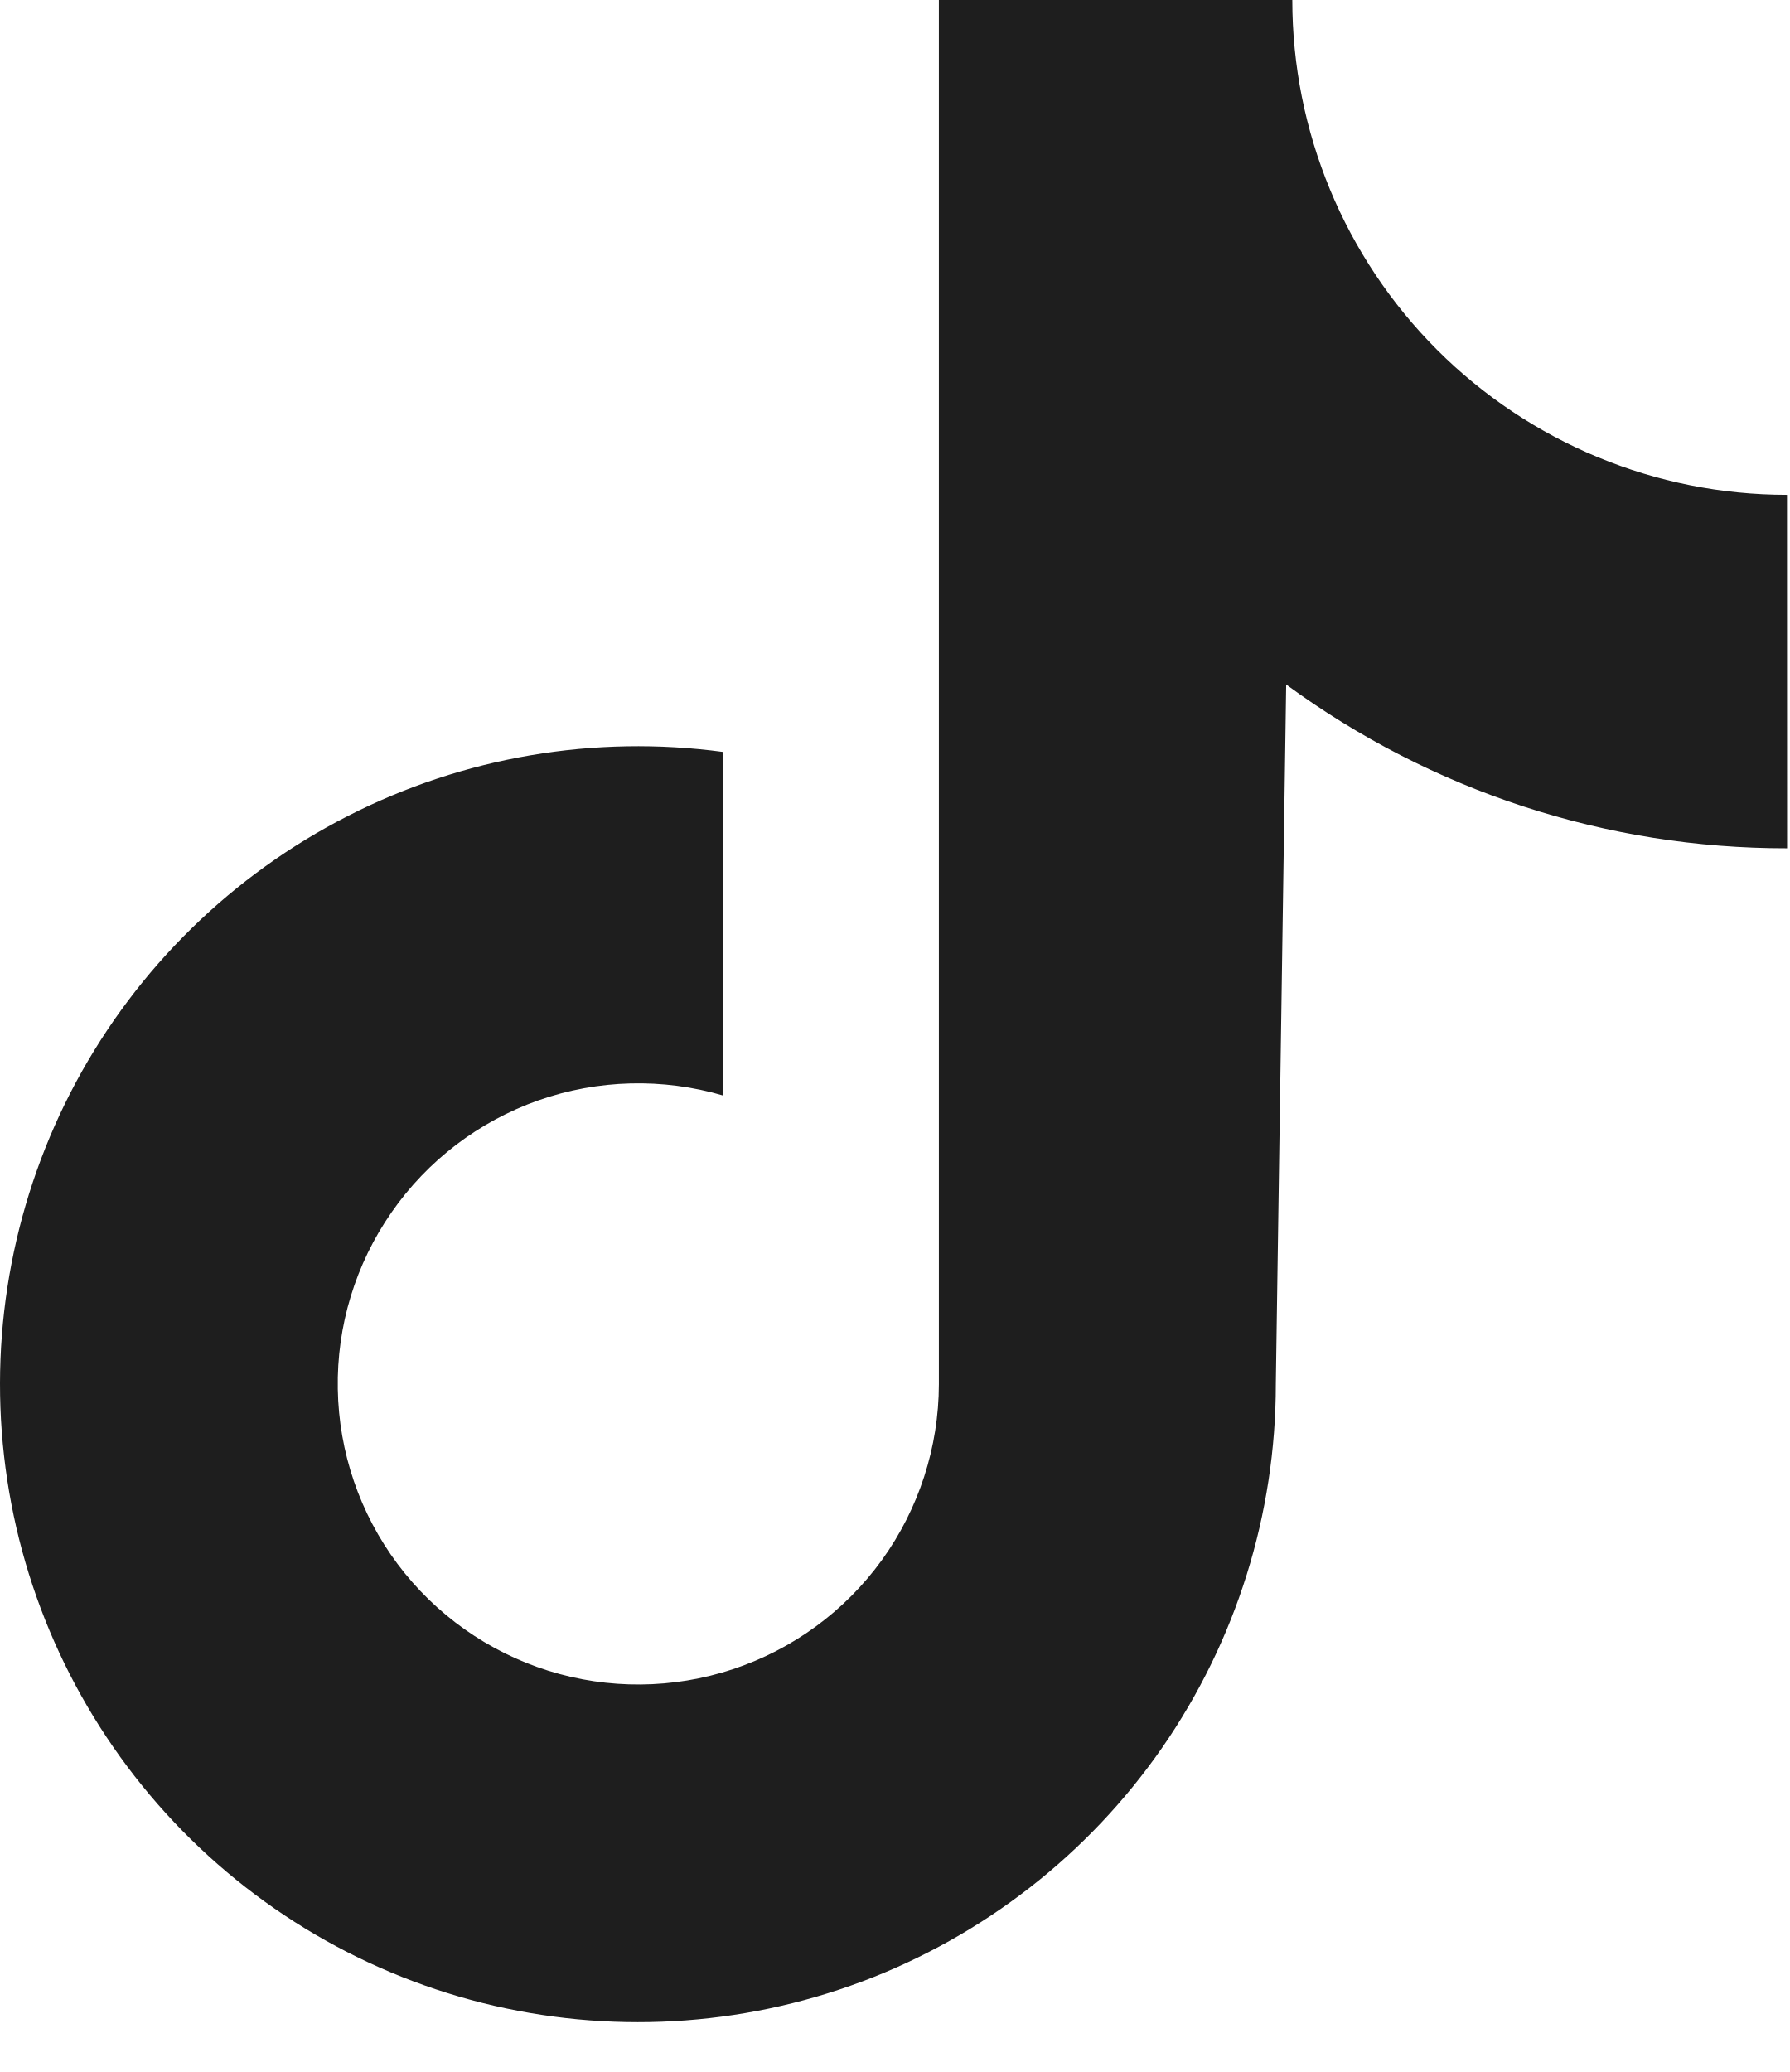
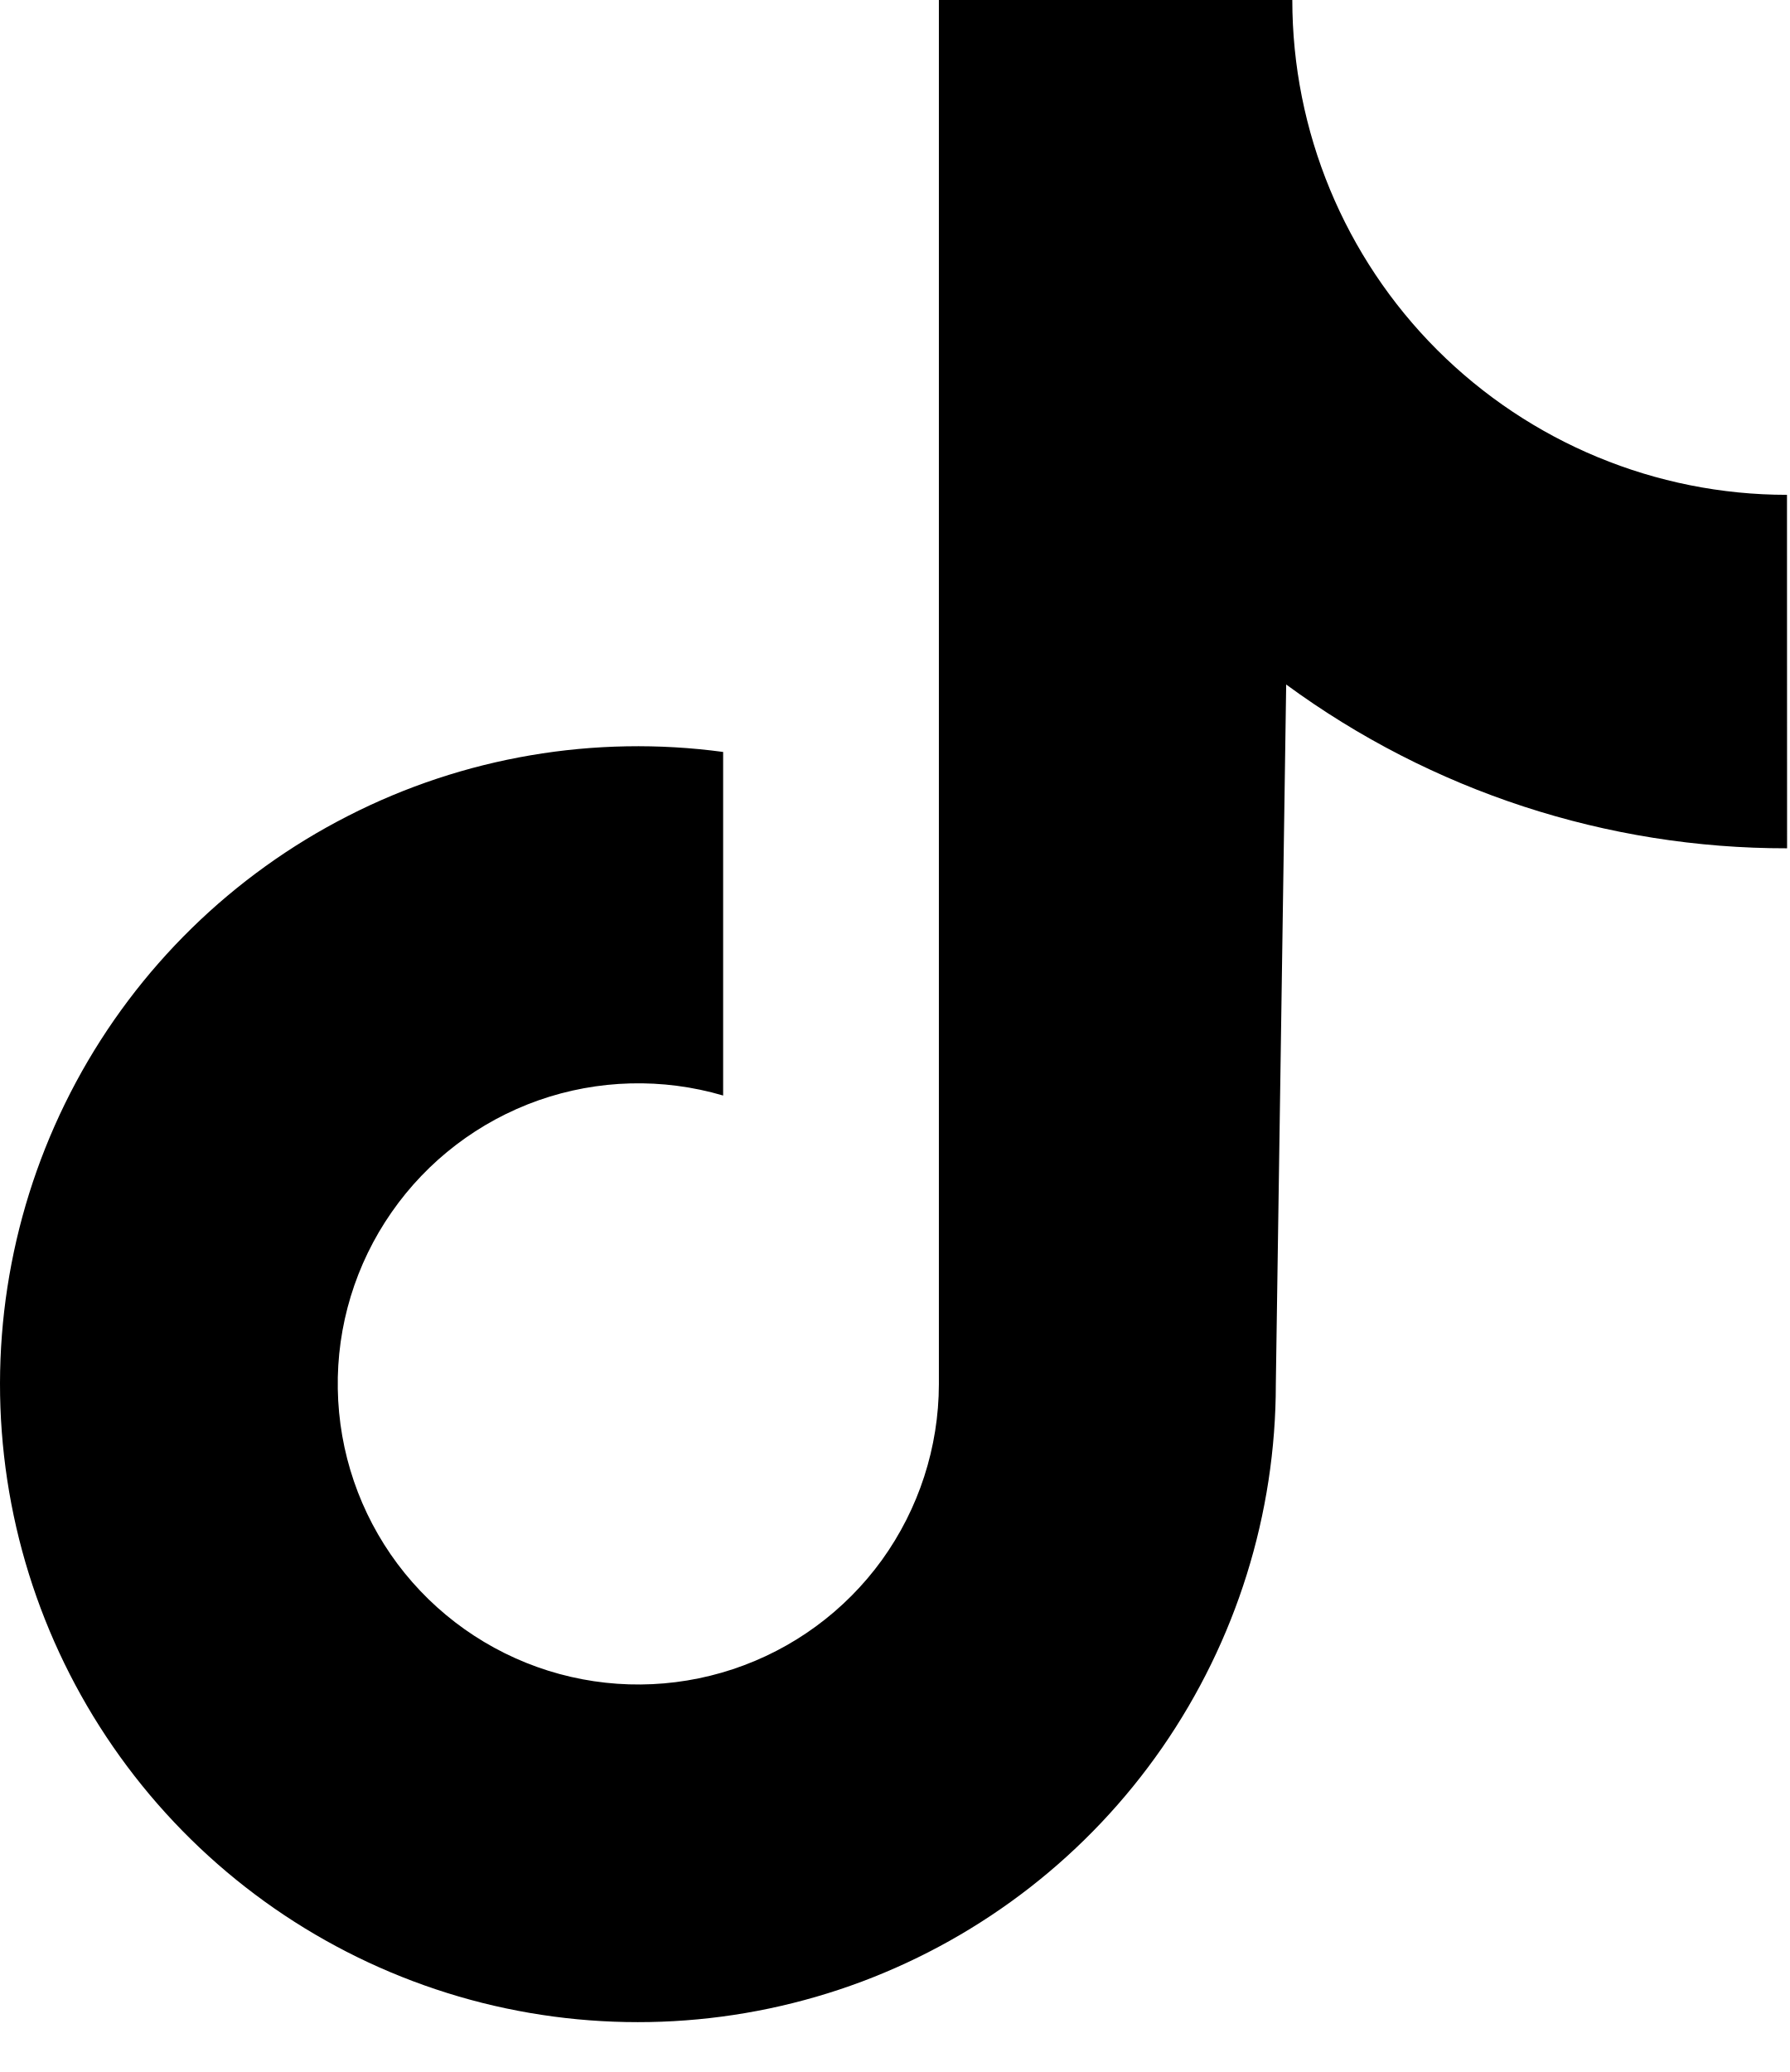
- <svg xmlns="http://www.w3.org/2000/svg" width="19" height="22" viewBox="0 0 19 22" fill="none">
-   <path d="M18.976 5.254C17.583 5.254 16.247 4.7 15.261 3.715C14.276 2.73 13.723 1.393 13.723 0H9.97V14.697C9.969 15.367 9.757 16.02 9.365 16.564C8.972 17.107 8.419 17.512 7.783 17.723C7.147 17.934 6.461 17.94 5.821 17.739C5.182 17.538 4.622 17.141 4.221 16.605C3.82 16.068 3.598 15.418 3.587 14.748C3.575 14.078 3.775 13.422 4.158 12.872C4.54 12.322 5.086 11.906 5.718 11.683C6.35 11.461 7.036 11.443 7.679 11.632V7.984C6.313 7.8 4.923 8.036 3.696 8.663C2.468 9.289 1.46 10.275 0.807 11.49C0.155 12.704 -0.112 14.088 0.043 15.458C0.198 16.828 0.767 18.117 1.674 19.155C2.581 20.193 3.783 20.929 5.12 21.266C6.457 21.602 7.864 21.523 9.155 21.039C10.445 20.554 11.557 19.688 12.342 18.555C13.127 17.421 13.548 16.076 13.548 14.697L13.658 7.268C15.2 8.4 17.064 9.01 18.977 9.007L18.976 5.254Z" fill="#1E1E1E" />
+ <svg xmlns="http://www.w3.org/2000/svg" width="19" height="22" viewBox="0 0 19 22">
+   <path d="M18.976 5.254C17.583 5.254 16.247 4.7 15.261 3.715C14.276 2.73 13.723 1.393 13.723 0H9.97V14.697C9.969 15.367 9.757 16.02 9.365 16.564C8.972 17.107 8.419 17.512 7.783 17.723C7.147 17.934 6.461 17.94 5.821 17.739C5.182 17.538 4.622 17.141 4.221 16.605C3.82 16.068 3.598 15.418 3.587 14.748C3.575 14.078 3.775 13.422 4.158 12.872C4.54 12.322 5.086 11.906 5.718 11.683C6.35 11.461 7.036 11.443 7.679 11.632V7.984C6.313 7.8 4.923 8.036 3.696 8.663C2.468 9.289 1.46 10.275 0.807 11.49C0.155 12.704 -0.112 14.088 0.043 15.458C0.198 16.828 0.767 18.117 1.674 19.155C2.581 20.193 3.783 20.929 5.12 21.266C6.457 21.602 7.864 21.523 9.155 21.039C10.445 20.554 11.557 19.688 12.342 18.555C13.127 17.421 13.548 16.076 13.548 14.697L13.658 7.268C15.2 8.4 17.064 9.01 18.977 9.007L18.976 5.254Z" />
</svg>
